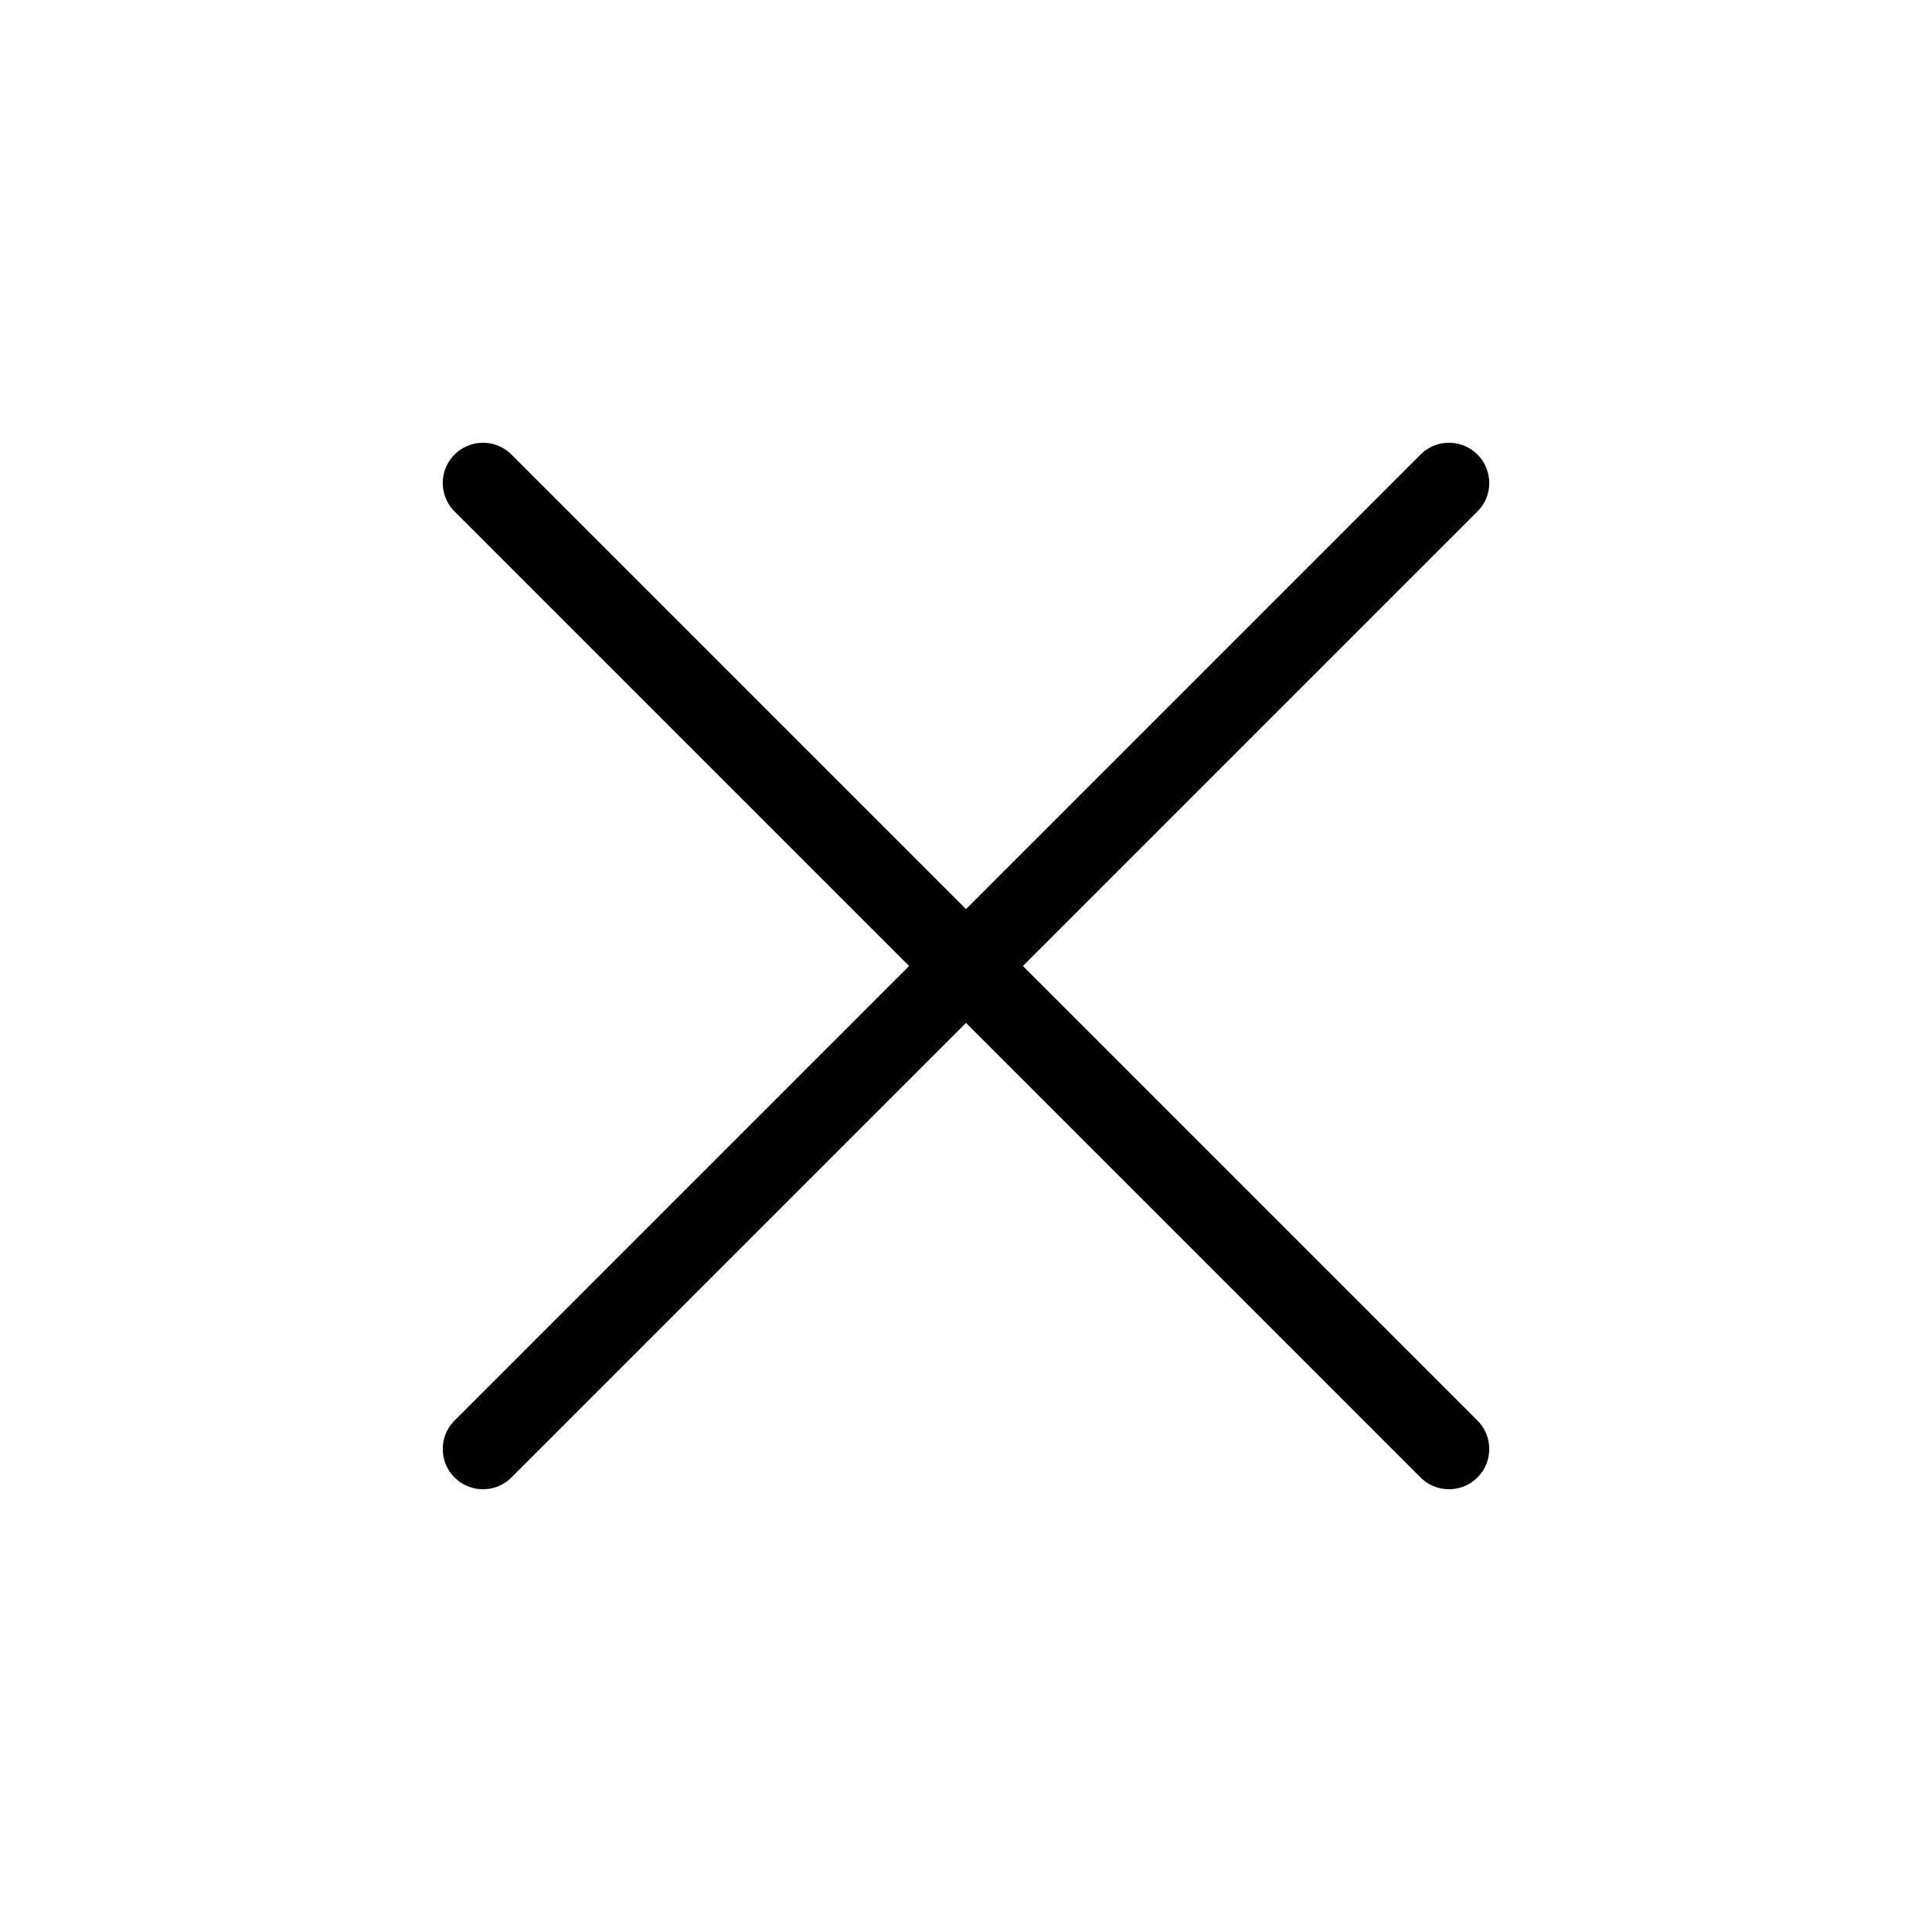
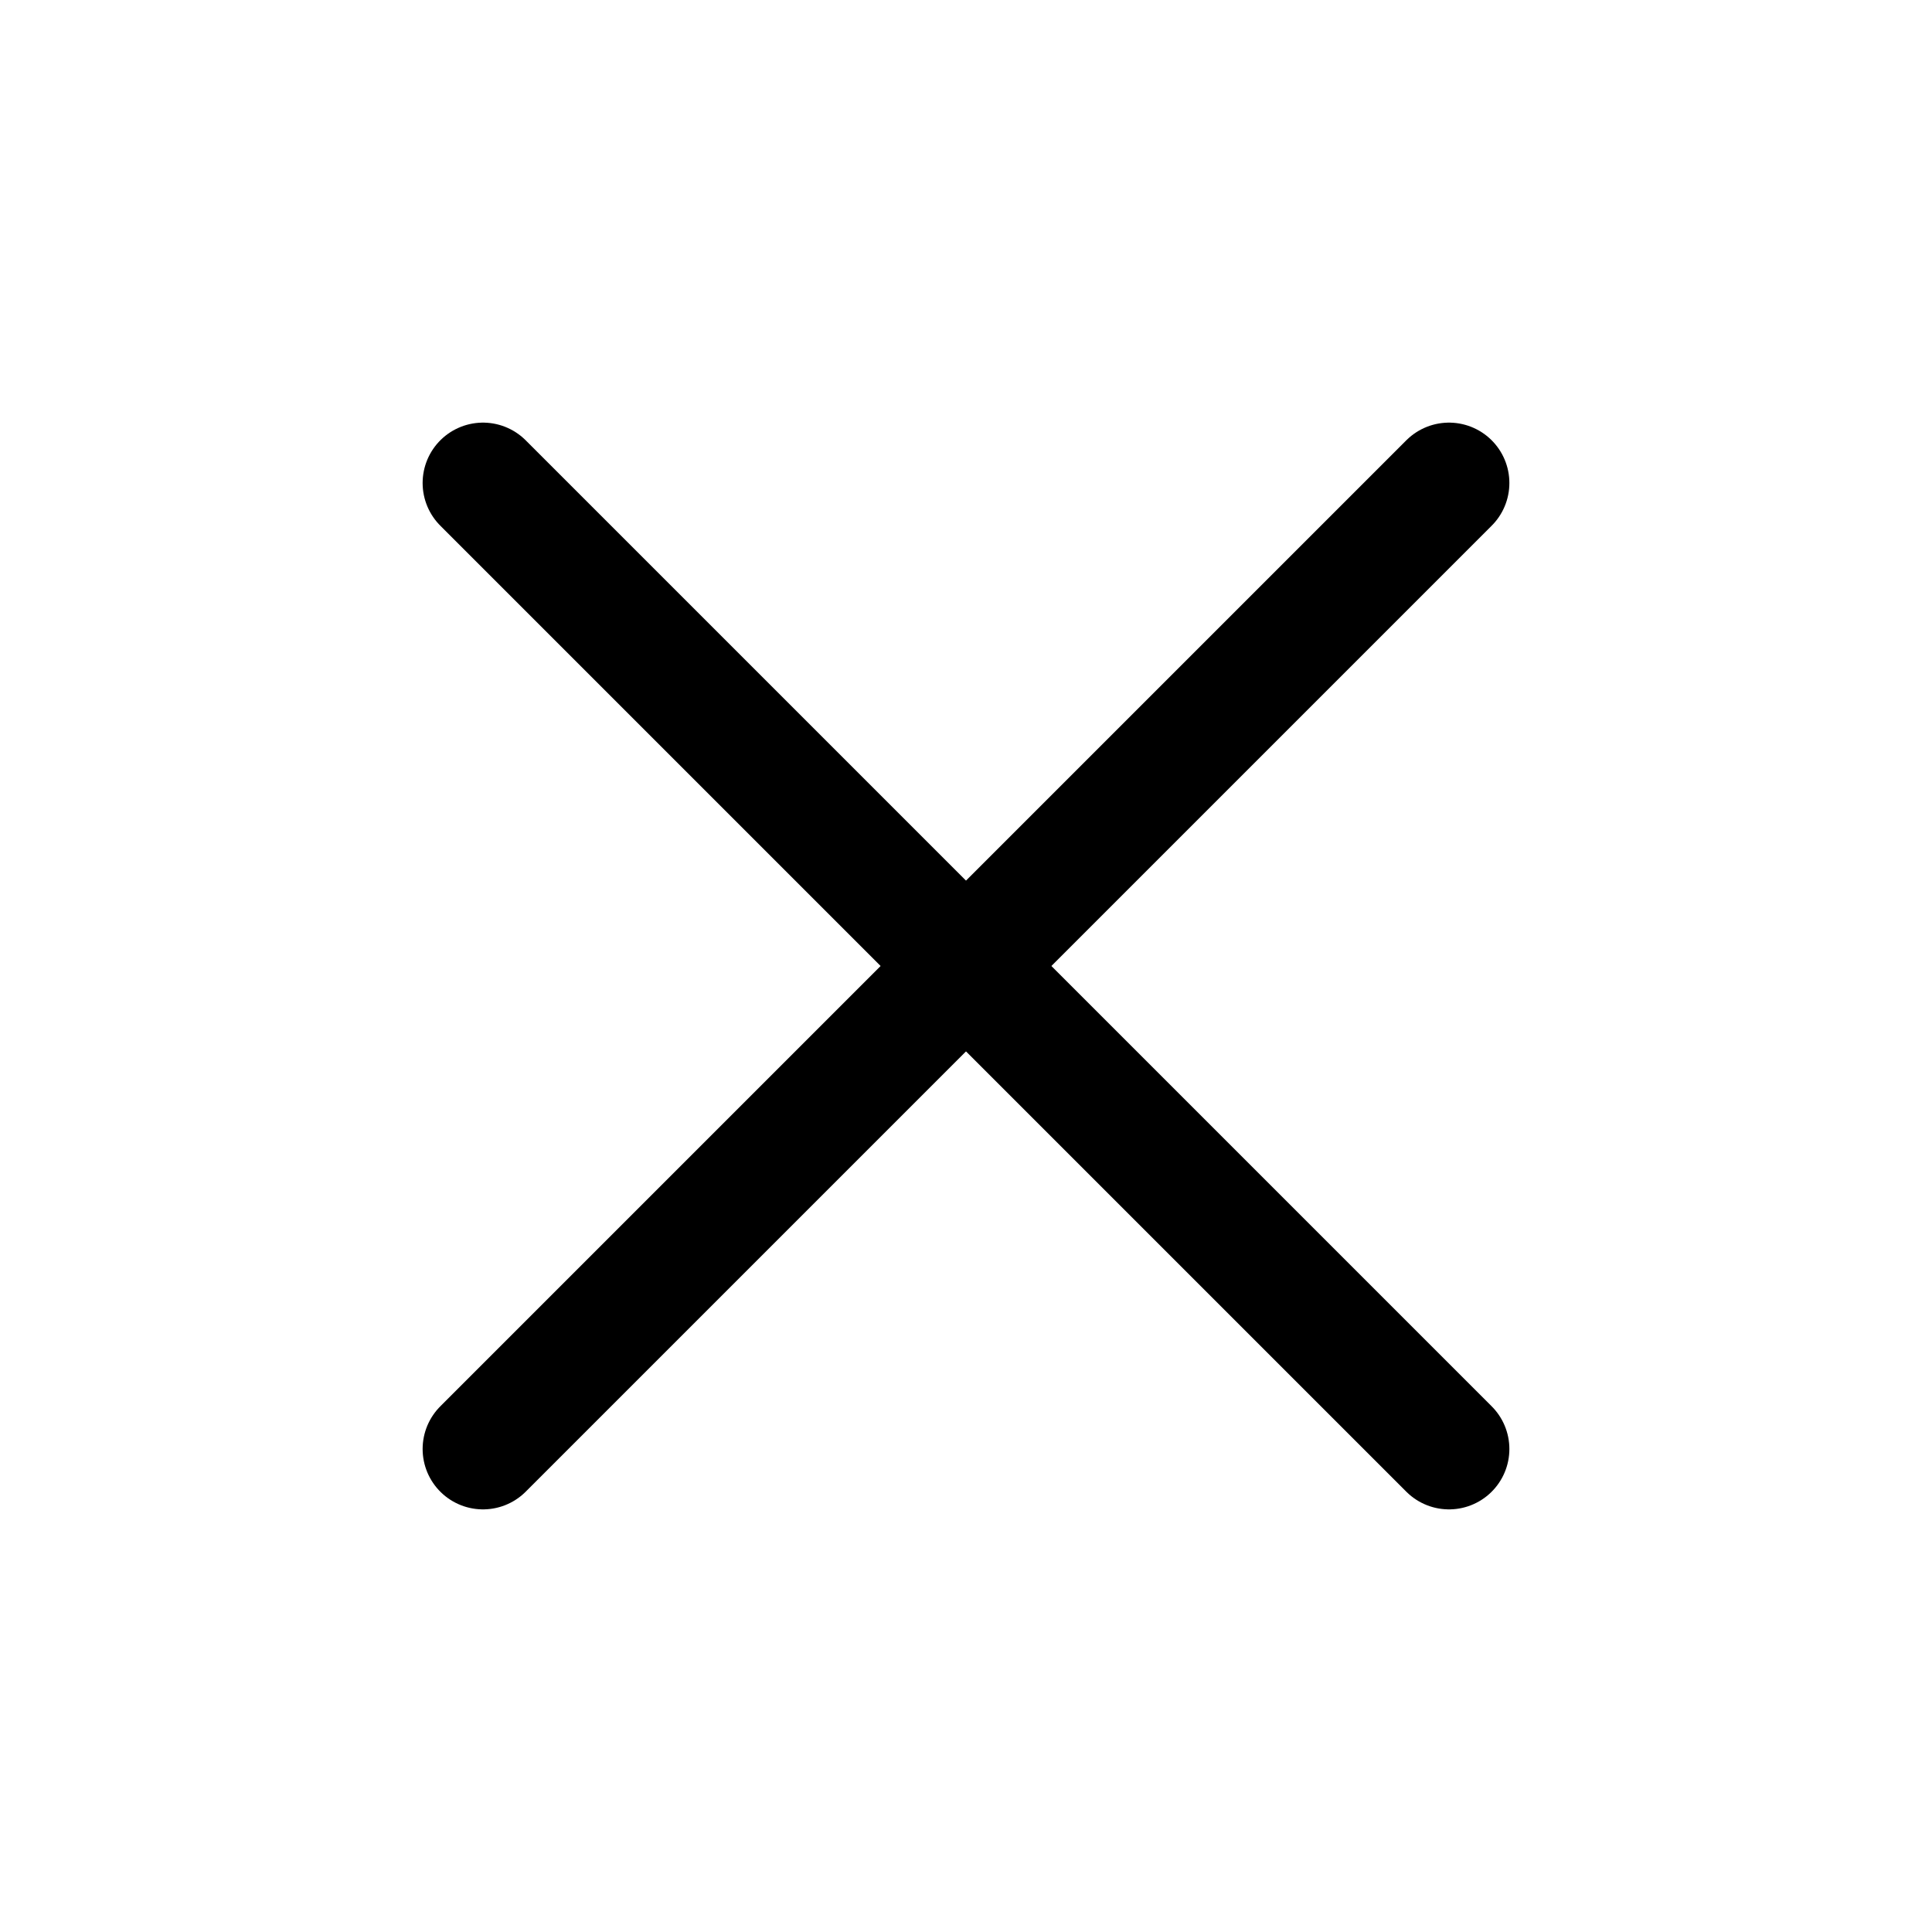
- <svg xmlns="http://www.w3.org/2000/svg" id="titlebar_close" width="20" height="20" viewBox="0 0 24 24" fill="none" stroke="currentColor" stroke-width="1" stroke-linecap="round" stroke-linejoin="round" class="feather feather-x">
+ <svg xmlns="http://www.w3.org/2000/svg" id="titlebar_close" width="20" height="20" viewBox="0 0 24 24" fill="none" stroke="currentColor" stroke-width="1.5" stroke-linecap="round" stroke-linejoin="round" class="feather feather-x">
  <line x1="18" y1="6" x2="6" y2="18" />
  <line x1="6" y1="6" x2="18" y2="18" />
</svg>
